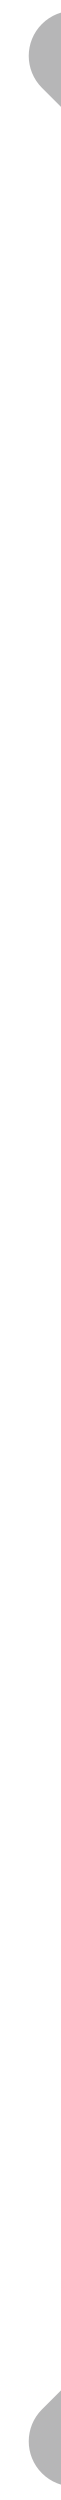
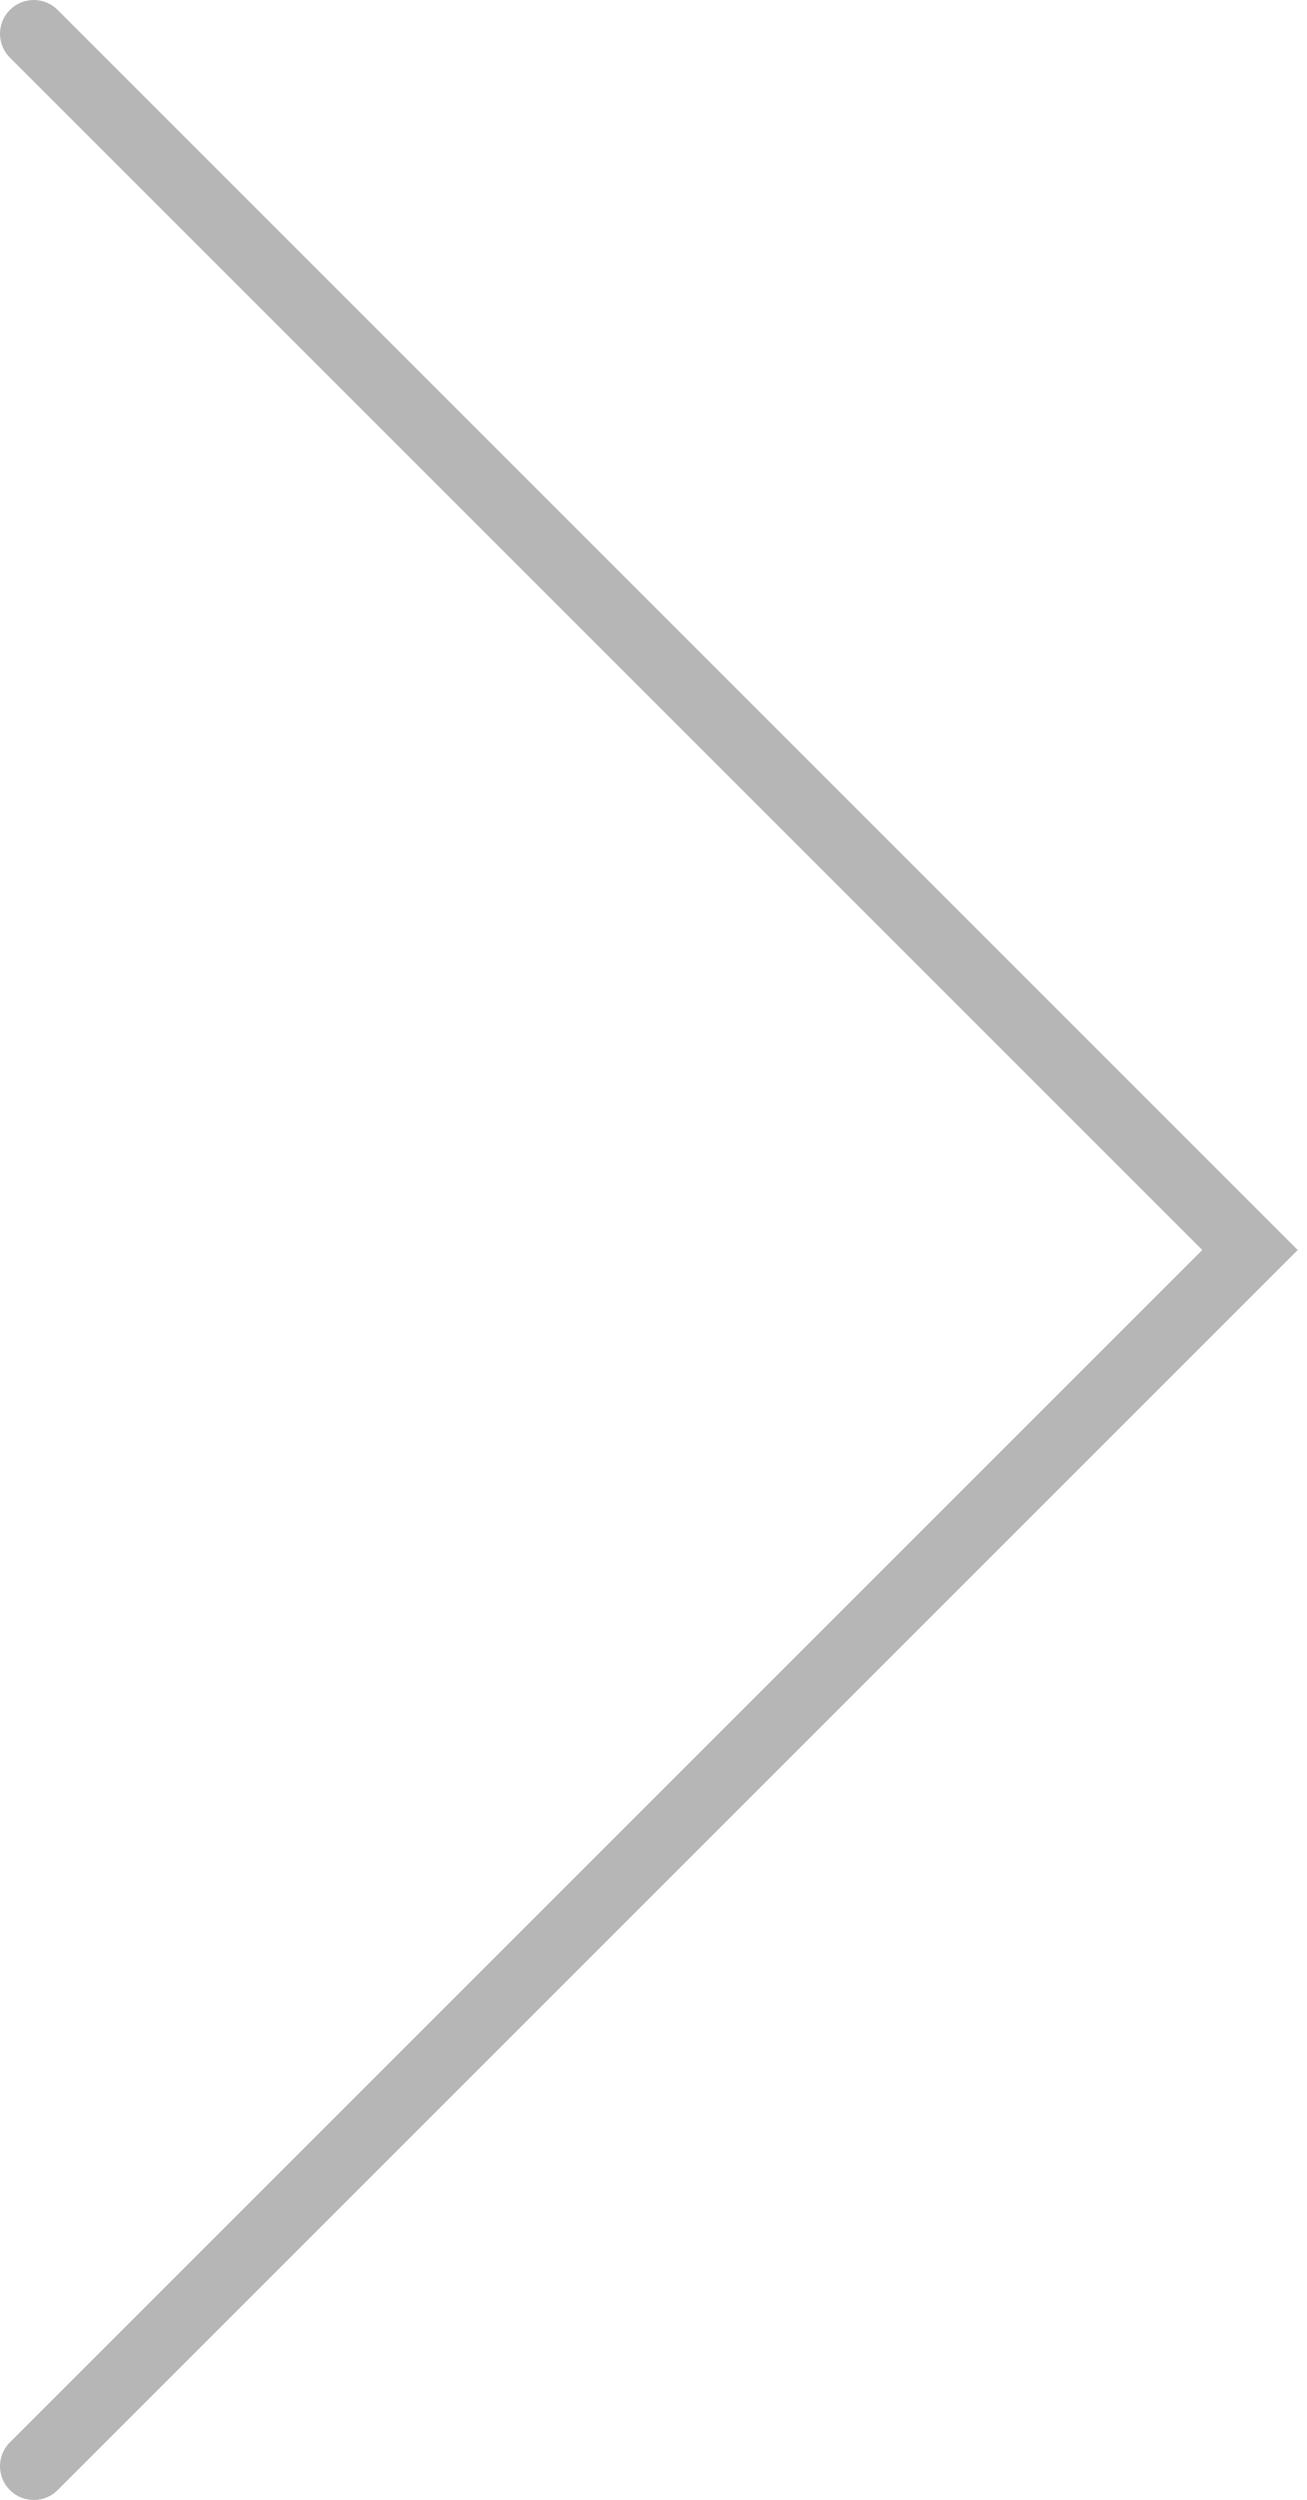
- <svg xmlns="http://www.w3.org/2000/svg" width="2" height="83" viewBox="0 0 2 83" fill="none">
-   <path fill-rule="evenodd" clip-rule="evenodd" d="M44.173 41.454L3.515 0.796C2.929 0.21 1.979 0.21 1.393 0.796C0.808 1.381 0.808 2.331 1.393 2.917L39.931 41.454L1.393 79.992C0.808 80.578 0.808 81.527 1.393 82.113C1.979 82.699 2.929 82.699 3.515 82.113L44.173 41.454Z" fill="#B6B6B7" />
+ <svg xmlns="http://www.w3.org/2000/svg" width="58" height="111" viewBox="0 0 58 111" fill="none">
+   <path fill-rule="evenodd" clip-rule="evenodd" d="M0.439 0.439C-0.147 1.025 -0.147 1.975 0.439 2.561L53.379 55.5L0.439 108.439C-0.147 109.025 -0.147 109.975 0.439 110.561C1.025 111.146 1.975 111.146 2.56 110.561L57.621 55.5L2.56 0.439C1.975 -0.146 1.025 -0.146 0.439 0.439Z" fill="#B6B6B7" />
</svg>
